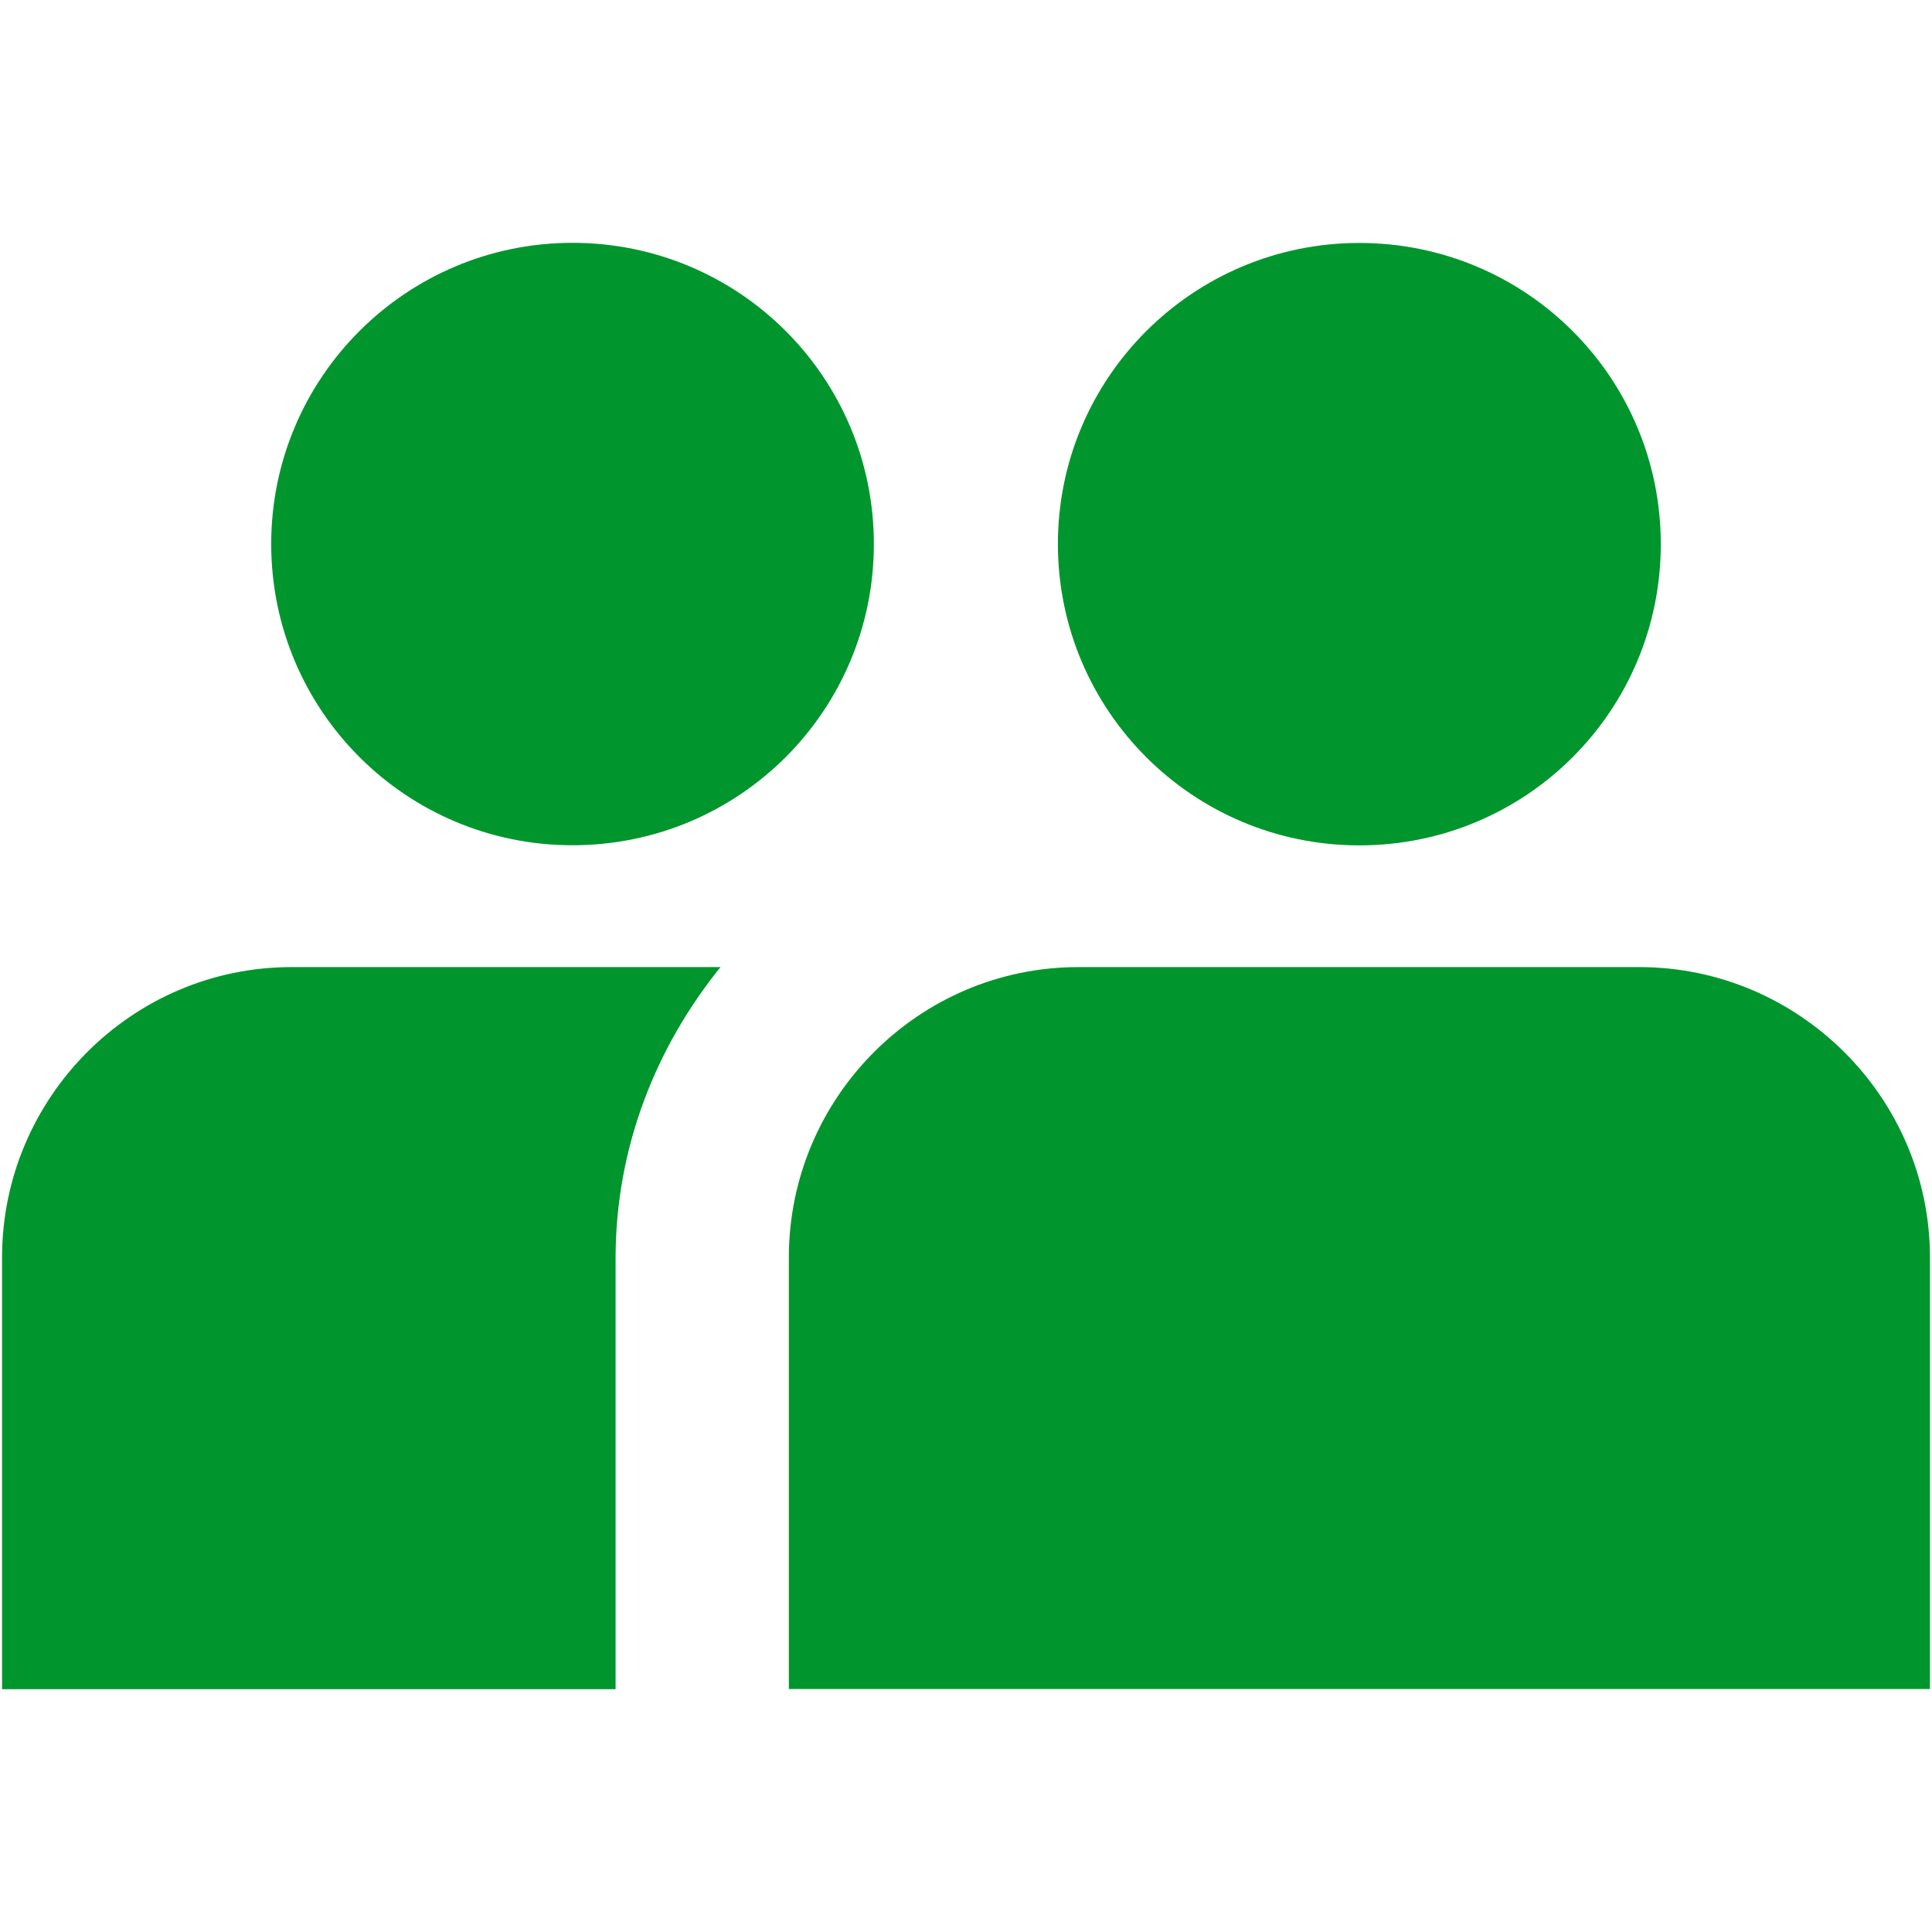
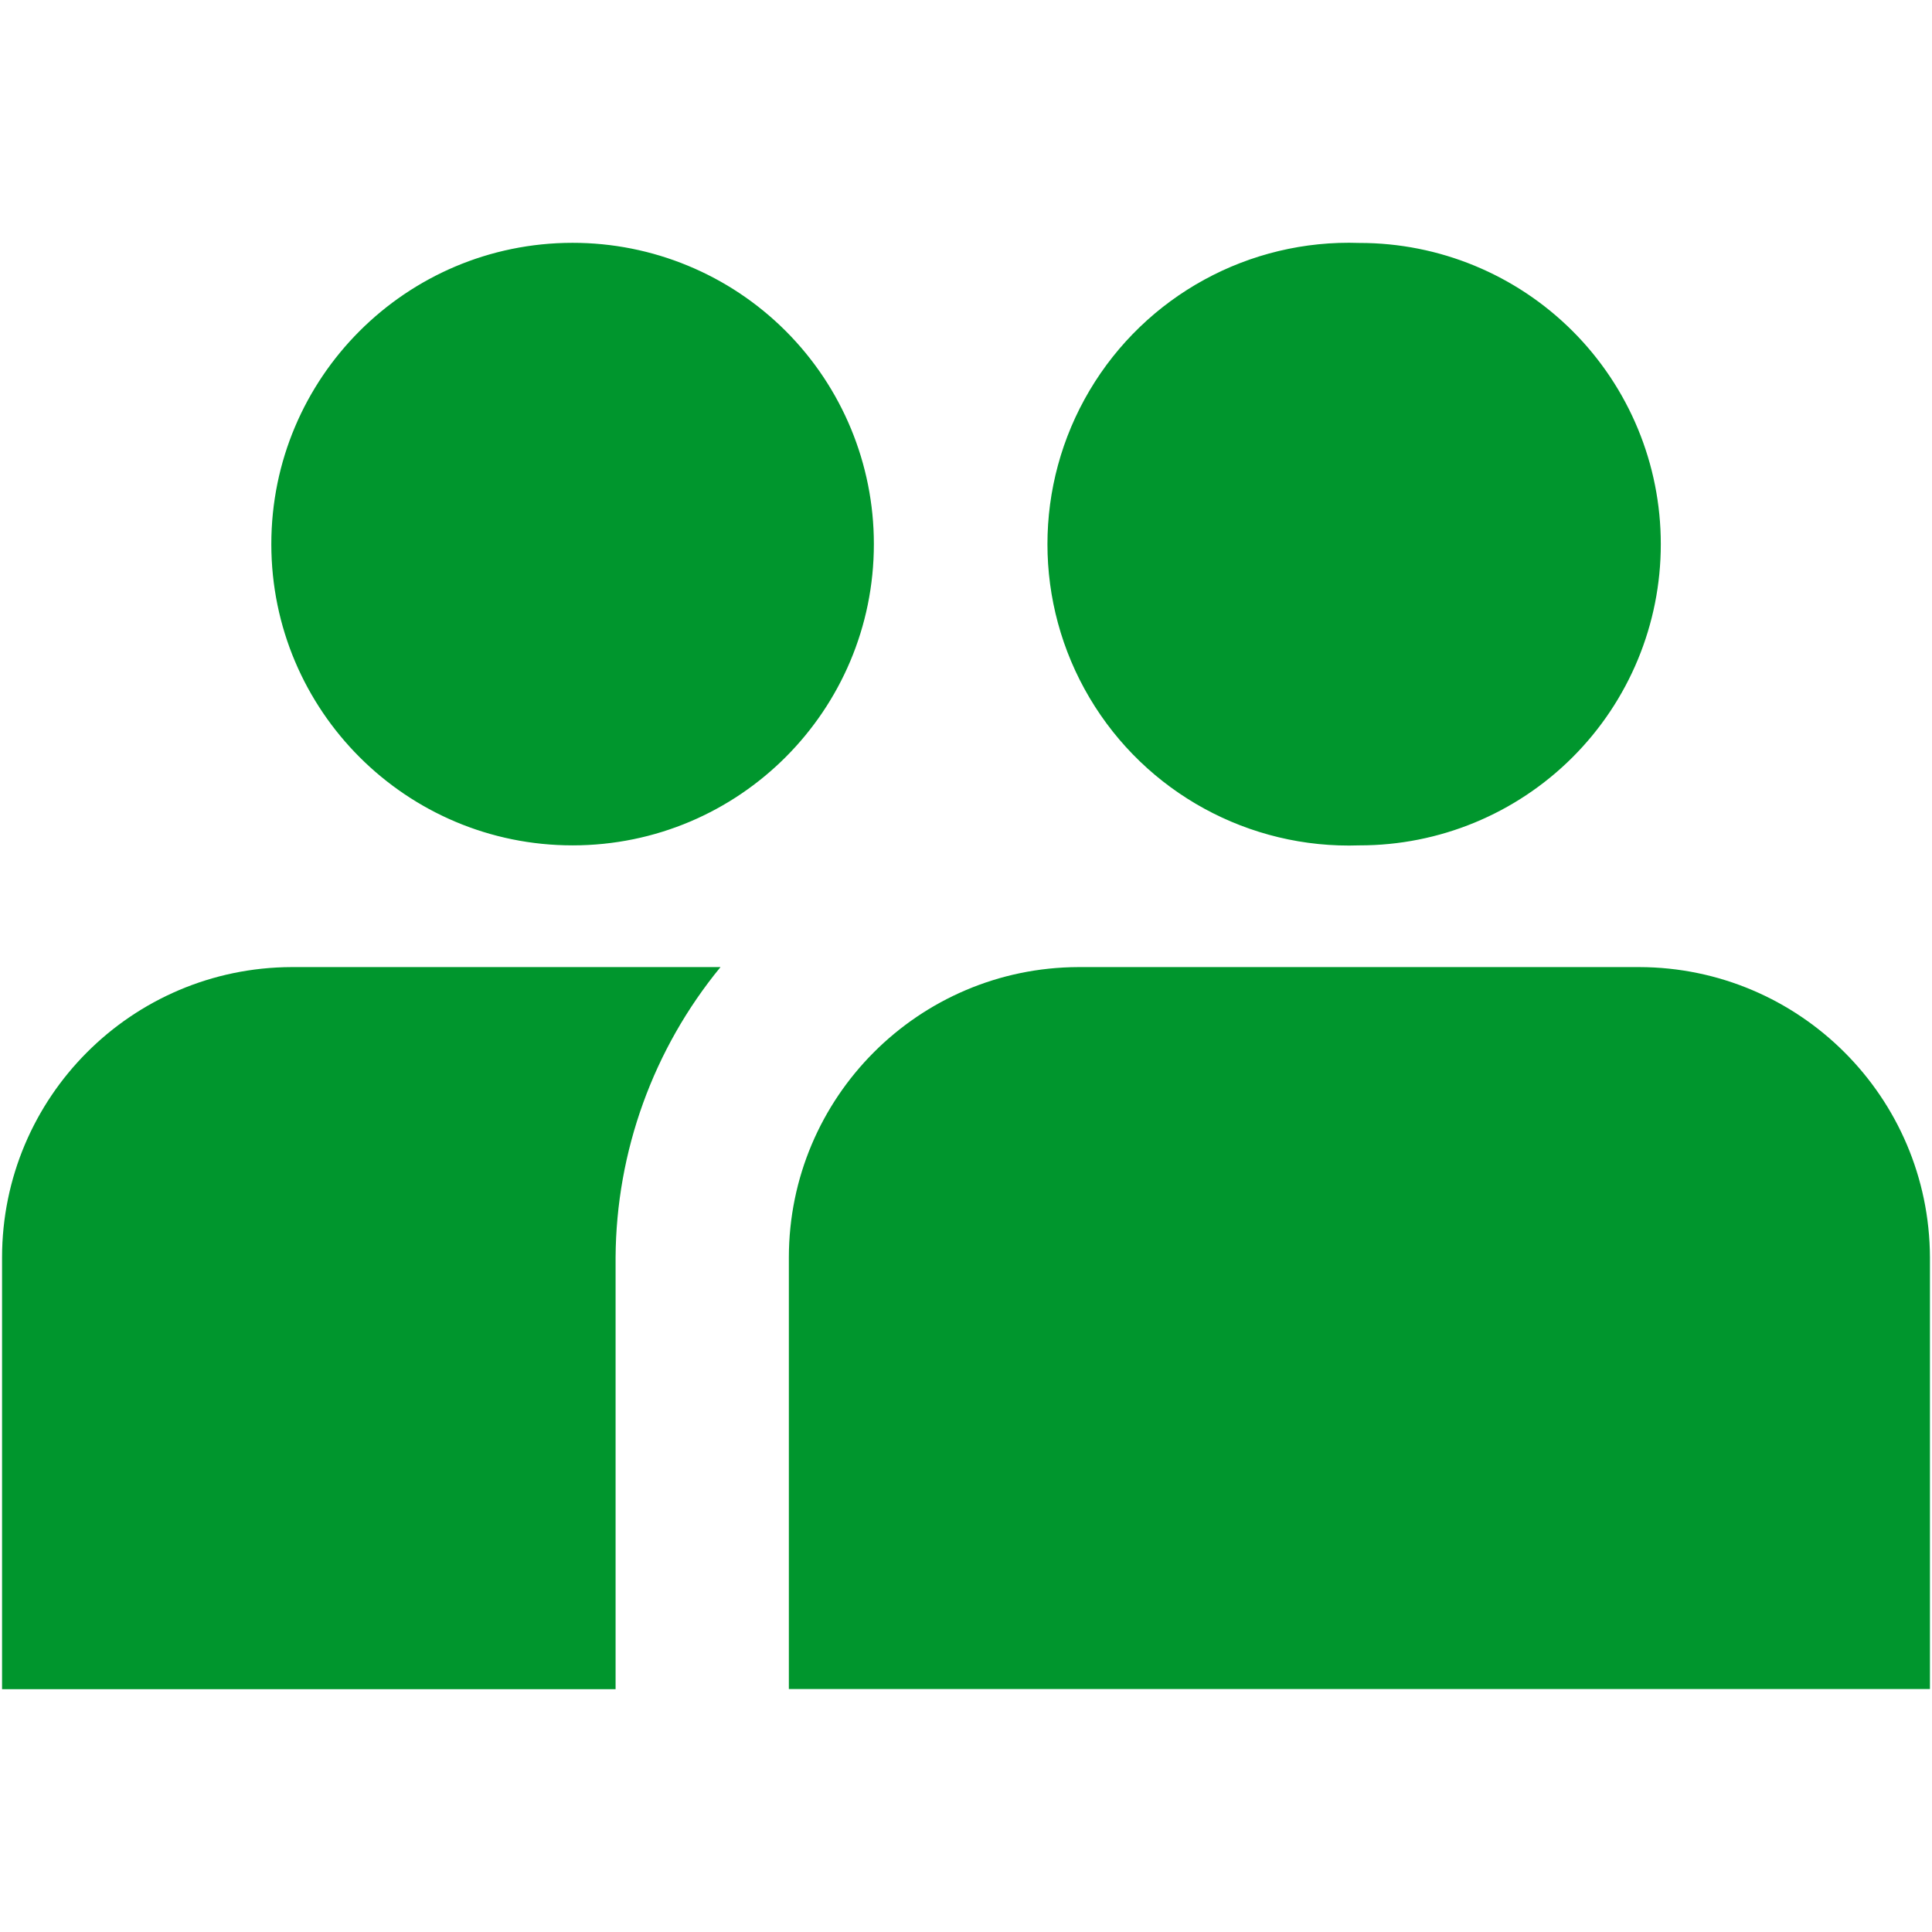
- <svg xmlns="http://www.w3.org/2000/svg" width="16px" height="16px" viewBox="0 0 16 16" shape-rendering="geometricPrecision" fill="#00962d">
-   <path d="M11.257,7.001c1.382,0,2.497-1.115,2.497-2.495c0-1.378-1.114-2.494-2.497-2.494c-1.377,0-2.496,1.116-2.496,2.494 C8.762,5.886,9.88,7.001,11.257,7.001z M0.017,10.414v3.575h5.081v-3.576C5.1,9.499,5.433,8.67,5.967,8.009H2.415 C1.092,8.009,0.017,9.091,0.017,10.414z M13.576,8.009H8.931c-1.323,0-2.398,1.082-2.398,2.404v3.575h9.45v-3.575 C15.983,9.091,14.899,8.009,13.576,8.009z M4.741,2.011c-1.377,0-2.495,1.116-2.495,2.494c0,1.38,1.118,2.495,2.495,2.495 c1.381,0,2.496-1.115,2.496-2.495C7.237,3.128,6.123,2.011,4.741,2.011z" />
+ <svg xmlns="http://www.w3.org/2000/svg" width="16" height="16" viewBox="0 0 16 16" shape-rendering="geometricPrecision" fill="#00962d">
+   <path d="M11.257 7.001a2.493 2.493 0 0 0 2.497-2.495 2.493 2.493 0 0 0-2.497-2.494 2.496 2.496 0 1 0 0 4.989zM.017 10.414v3.575h5.081v-3.576a3.824 3.824 0 0 1 .869-2.404H2.415a2.406 2.406 0 0 0-2.398 2.405zm13.559-2.405H8.931a2.406 2.406 0 0 0-2.398 2.404v3.575h9.45v-3.575a2.413 2.413 0 0 0-2.407-2.404zM4.741 2.011a2.495 2.495 0 1 0 2.496 2.494 2.493 2.493 0 0 0-2.496-2.494z" />
</svg>
